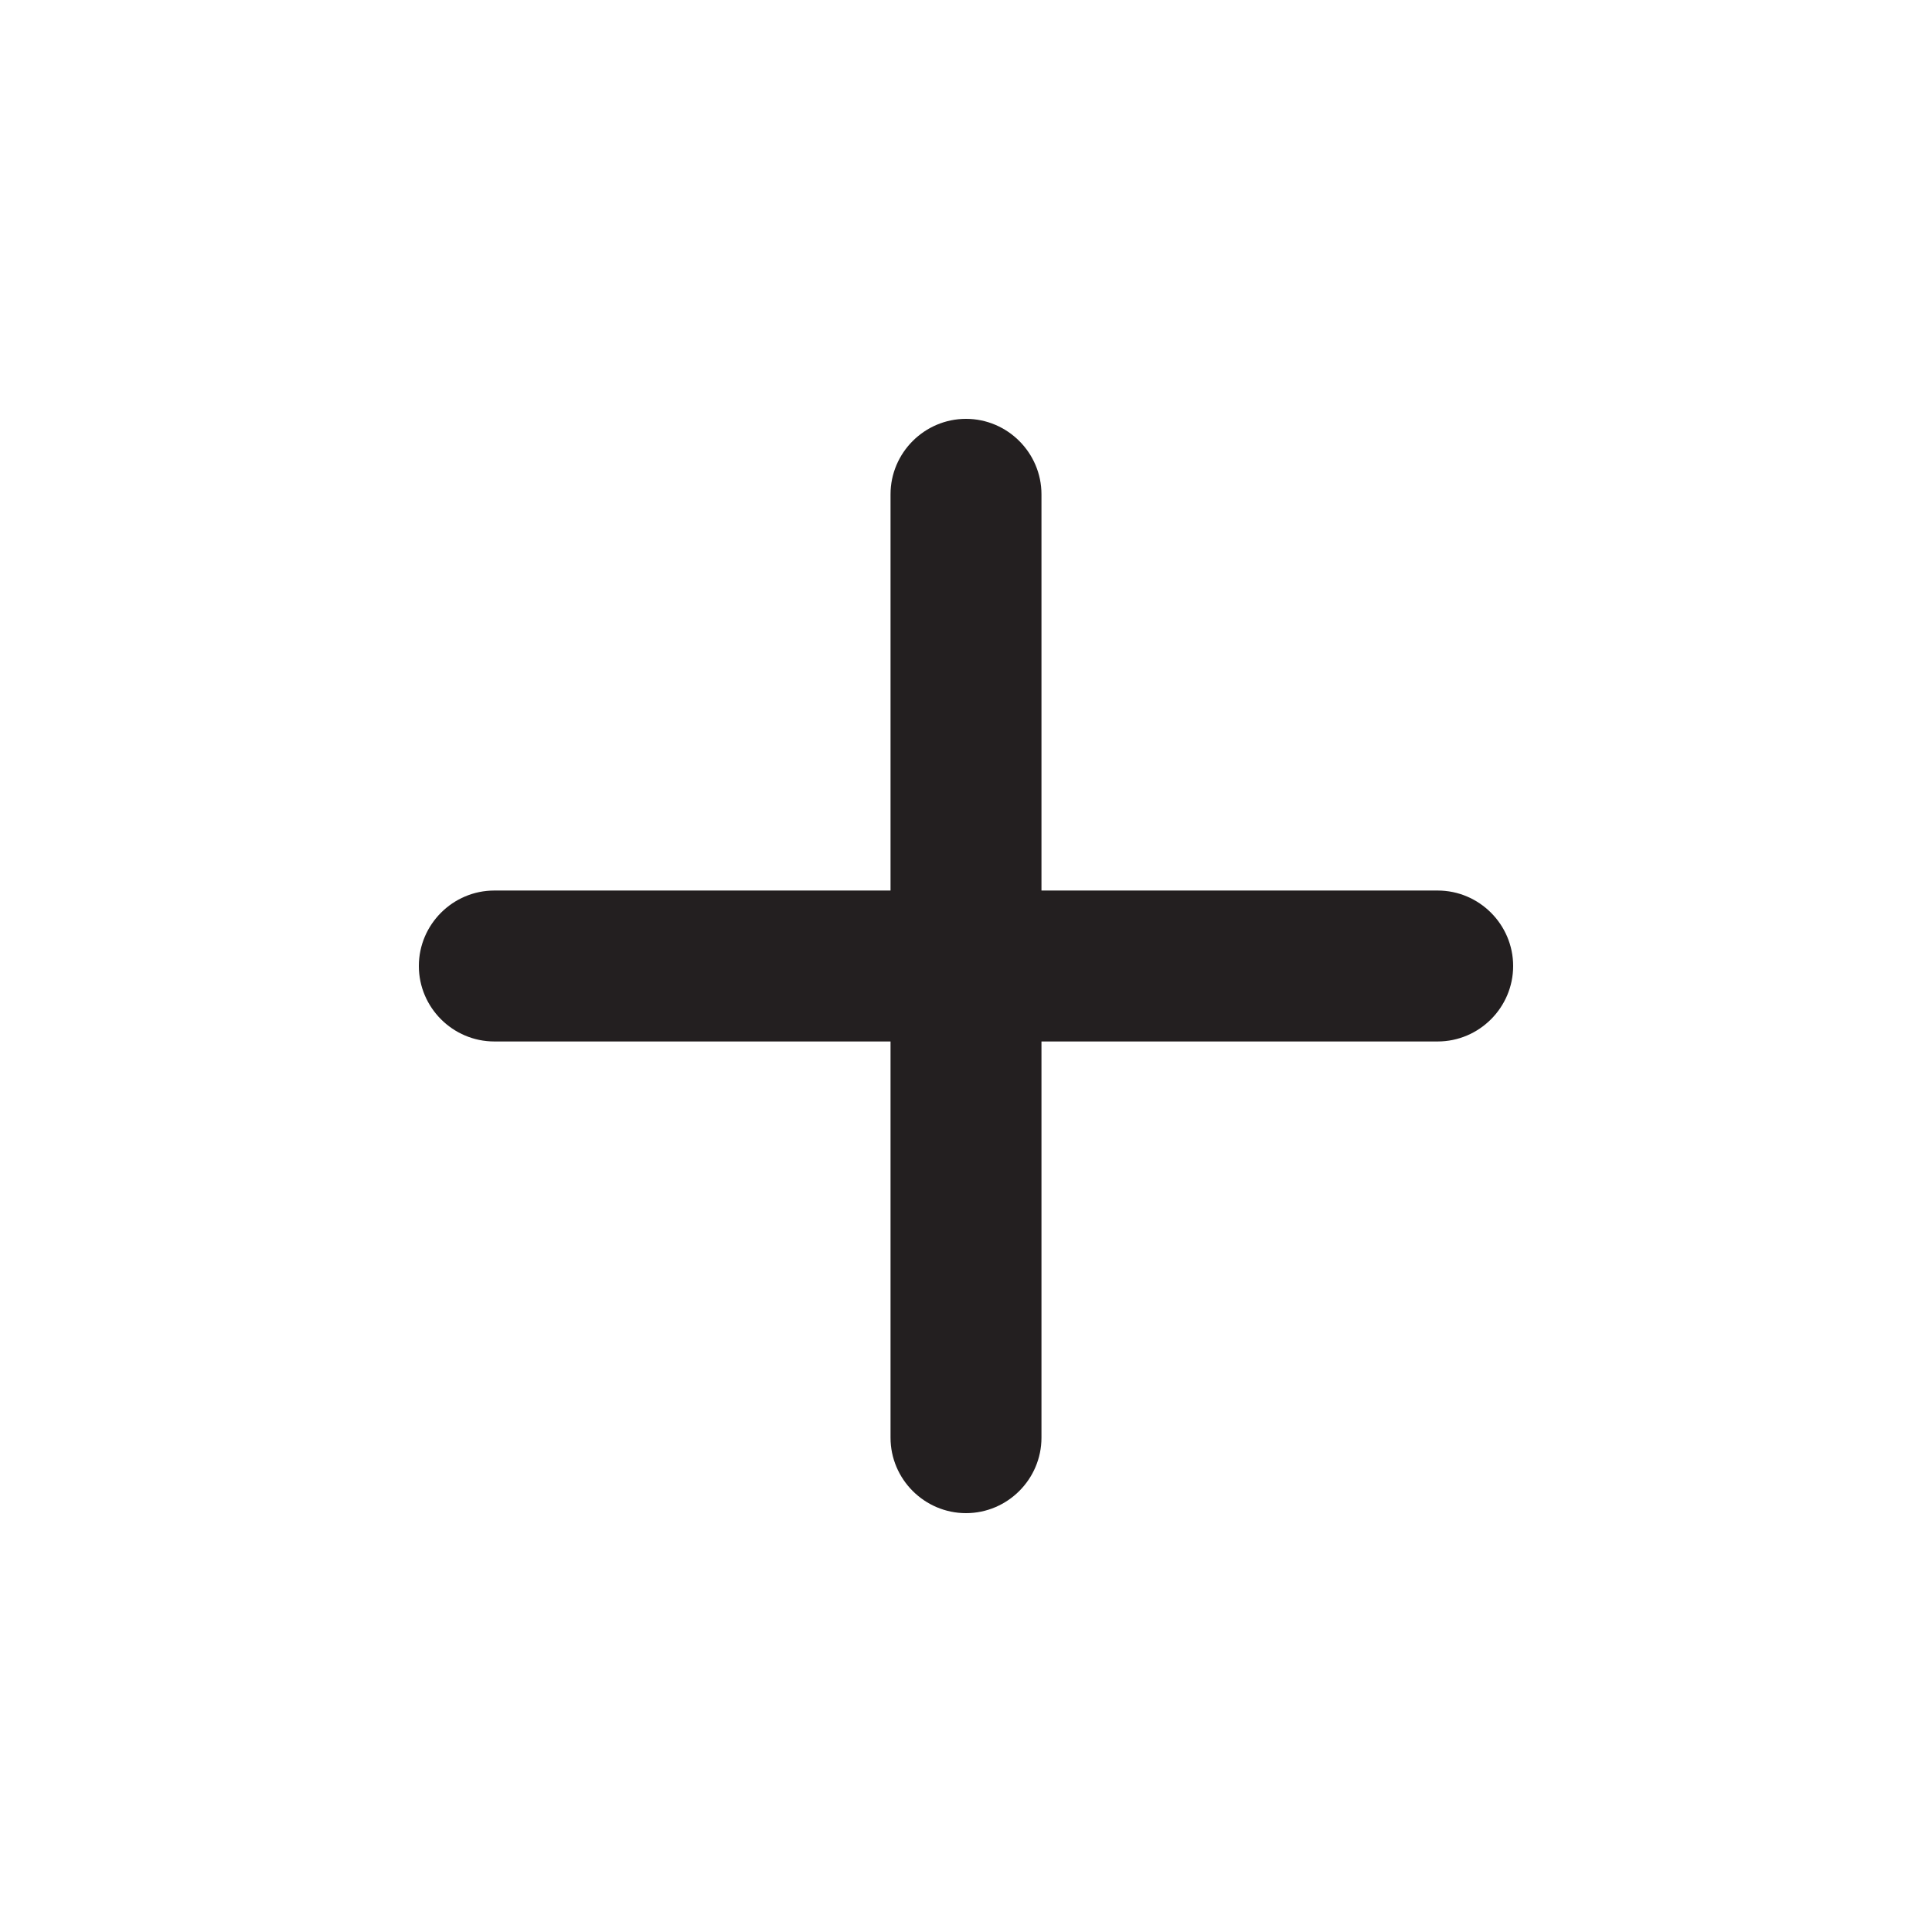
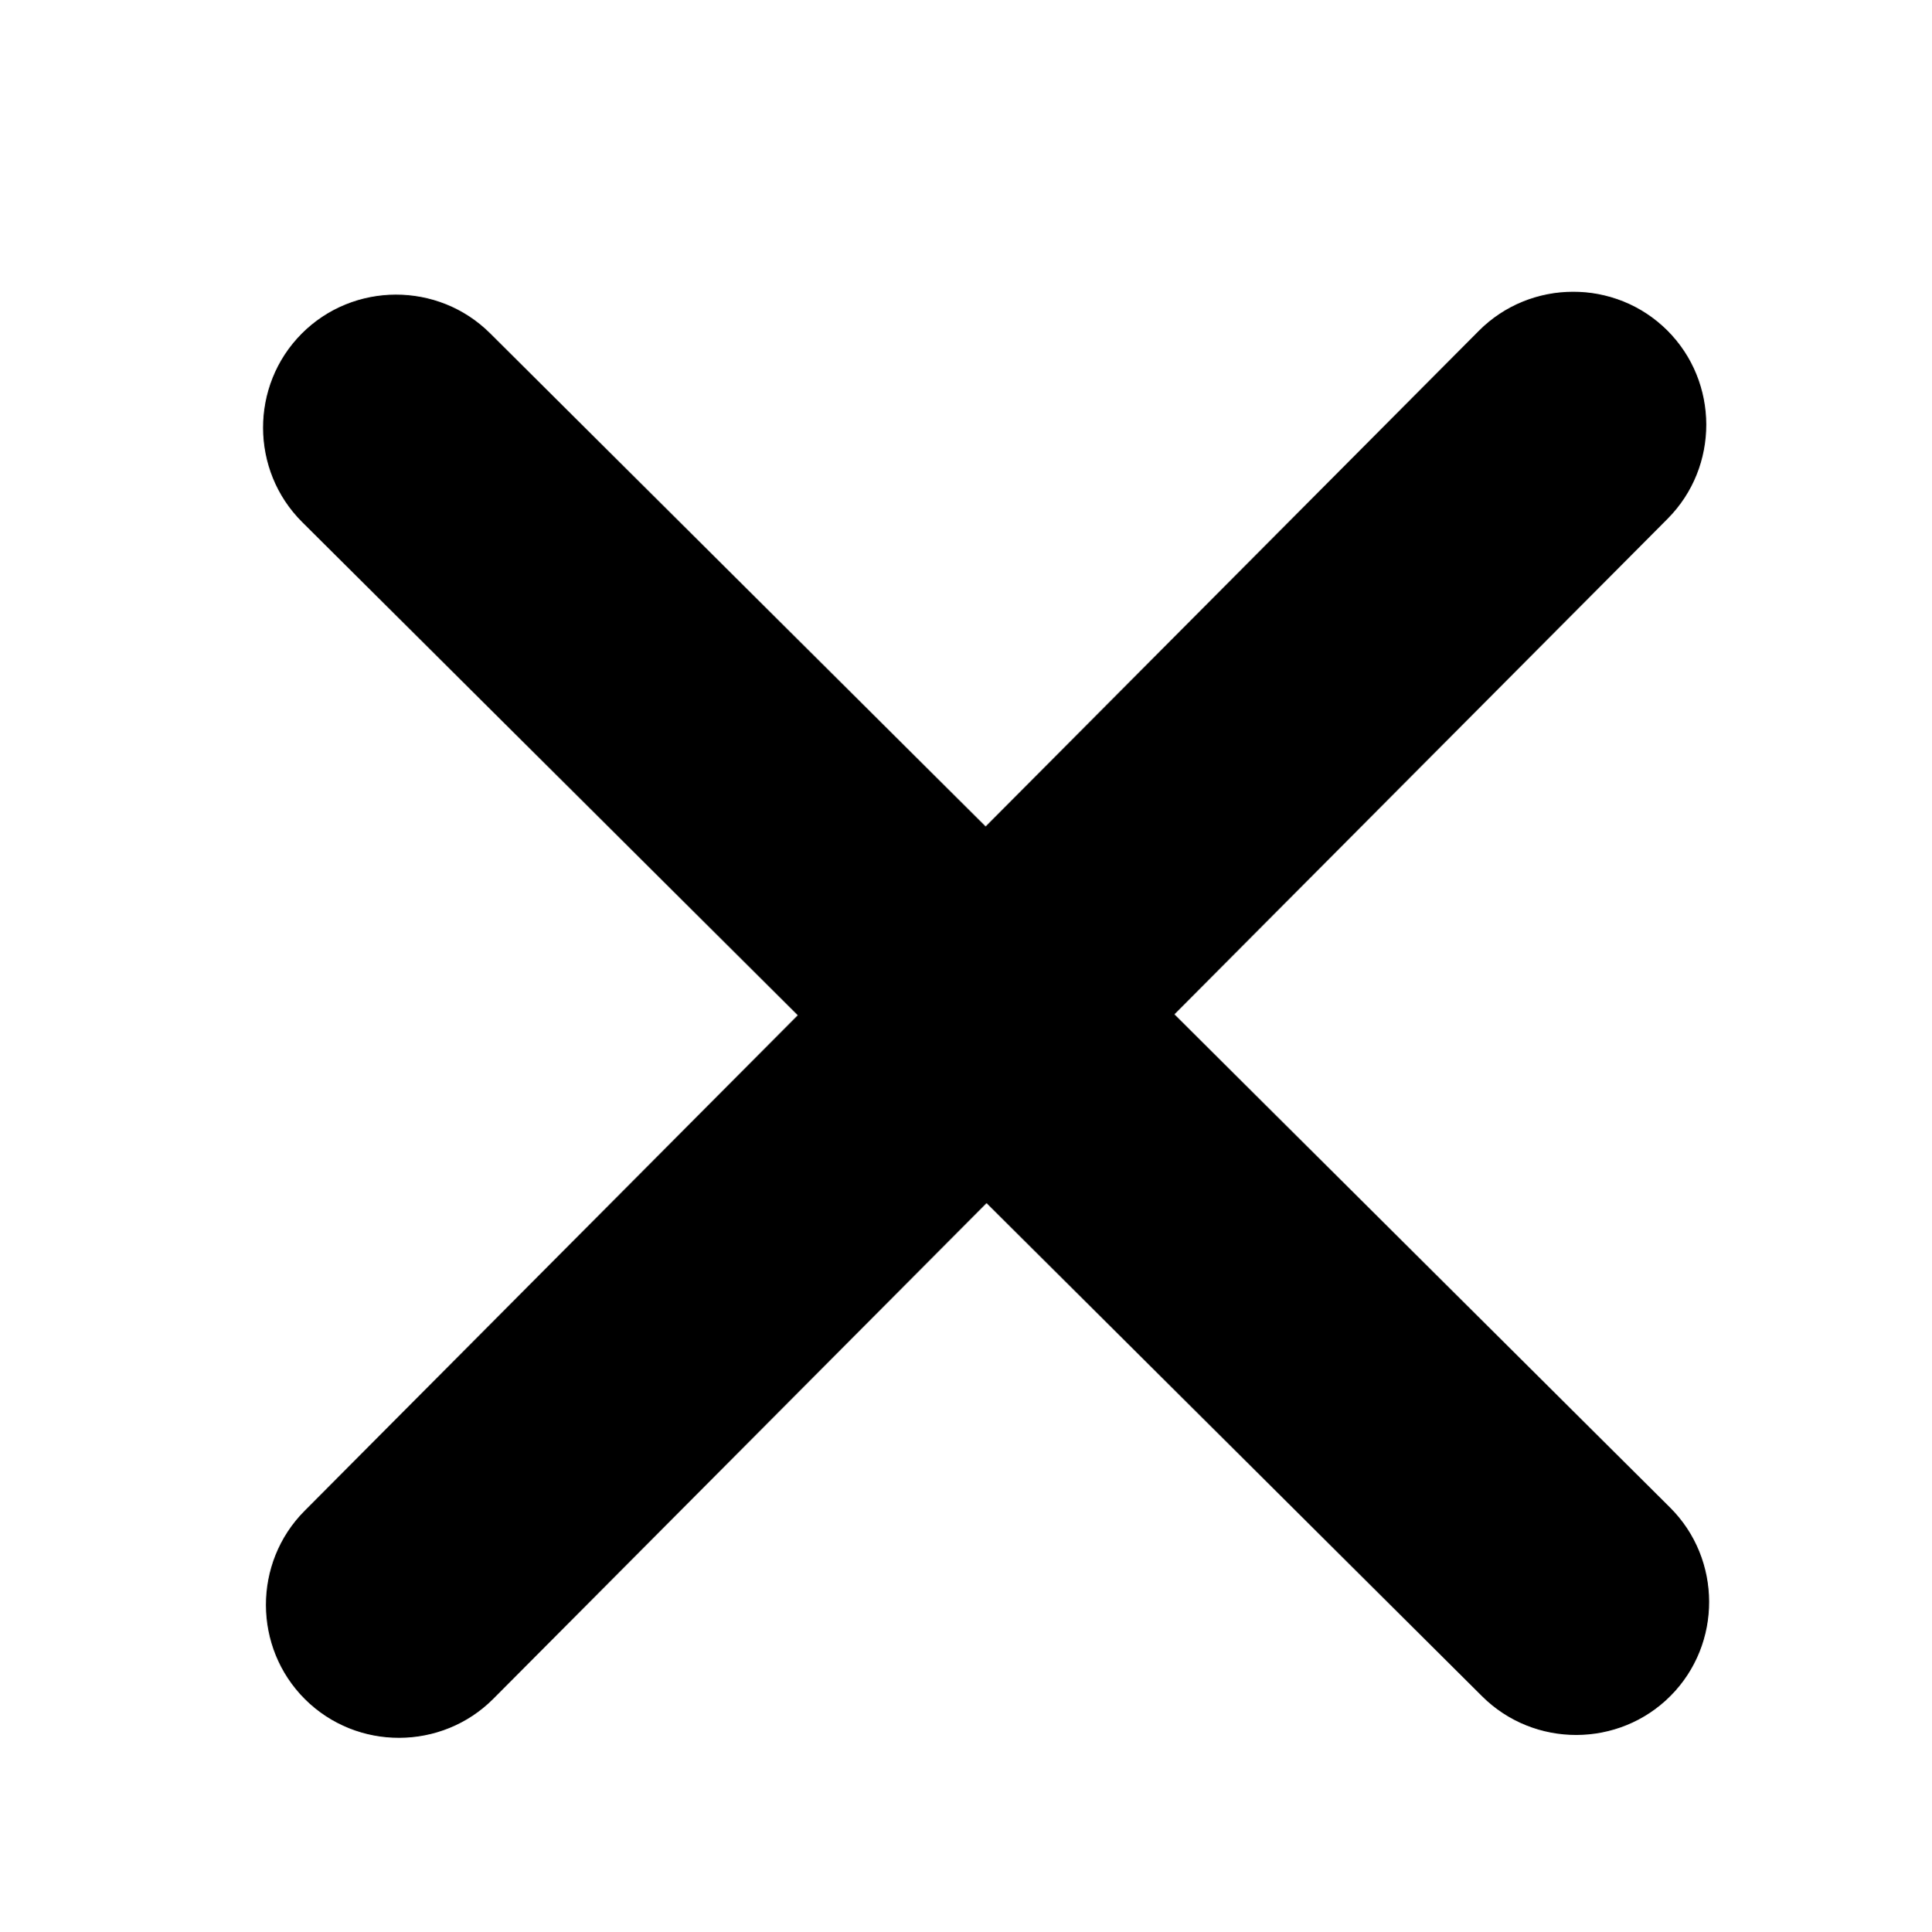
- <svg xmlns="http://www.w3.org/2000/svg" id="Layer_1" style="enable-background:new 0 0 512 512;" version="1.1" viewBox="0 0 512 512" xml:space="preserve">
-   <style type="text/css">
- 	.st0{fill:#231F20;}
+ <svg xmlns="http://www.w3.org/2000/svg" id="Layer_1" version="1.1" viewBox="0 0 290 290" xml:space="preserve" width="290" height="290">
+   <defs id="defs9" />
+   <style type="text/css" id="style2">
+ 	.st0{}
</style>
-   <path class="st0" d="M381,236H276V131c0-11-9-20-20-20s-20,9-20,20v105H131c-11,0-20,9-20,20s9,20,20,20h105v105c0,11,9,20,20,20  s20-9,20-20V276h105c11,0,20-9,20-20S392,236,381,236z" />
+   <g id="layer1" transform="translate(-110.3846,-95.61538)">
+     <path class="st0" d="m 155.75,174.004 74.427,74.065 -74.065,74.427 c -7.759,7.797 -7.728,20.525 0.069,28.284 7.797,7.759 20.525,7.728 28.284,-0.069 l 74.065,-74.427 74.427,74.065 c 7.797,7.759 20.525,7.728 28.284,-0.069 7.759,-7.797 7.728,-20.525 -0.069,-28.284 l -74.427,-74.065 74.065,-74.427 c 7.759,-7.797 7.728,-20.525 -0.069,-28.284 -7.797,-7.759 -20.525,-7.728 -28.284,0.069 l -74.065,74.427 -74.427,-74.065 c -7.797,-7.759 -20.525,-7.728 -28.284,0.069 -7.759,7.797 -7.728,20.525 0.069,28.284 z" id="path4-9" />
+   </g>
+   <g id="layer2" style="display:none" transform="translate(-110.3846,-95.61538)">
+     <path class="st0" d="m 235.385,115.615 v 105 h -105 c -11,0 -20,9 -20,20 0,11 9,20 20,20 h 105 v 105 c 0,11 9,20 20,20 11,0 20,-9 20,-20 v -105 h 105 c 11,0 20,-9 20,-20 0,-11 -9,-20 -20,-20 h -105 v -105 c 0,-11 -9,-20 -20,-20 -11,0 -20,9 -20,20 z" id="path4-0" />
+   </g>
</svg>
